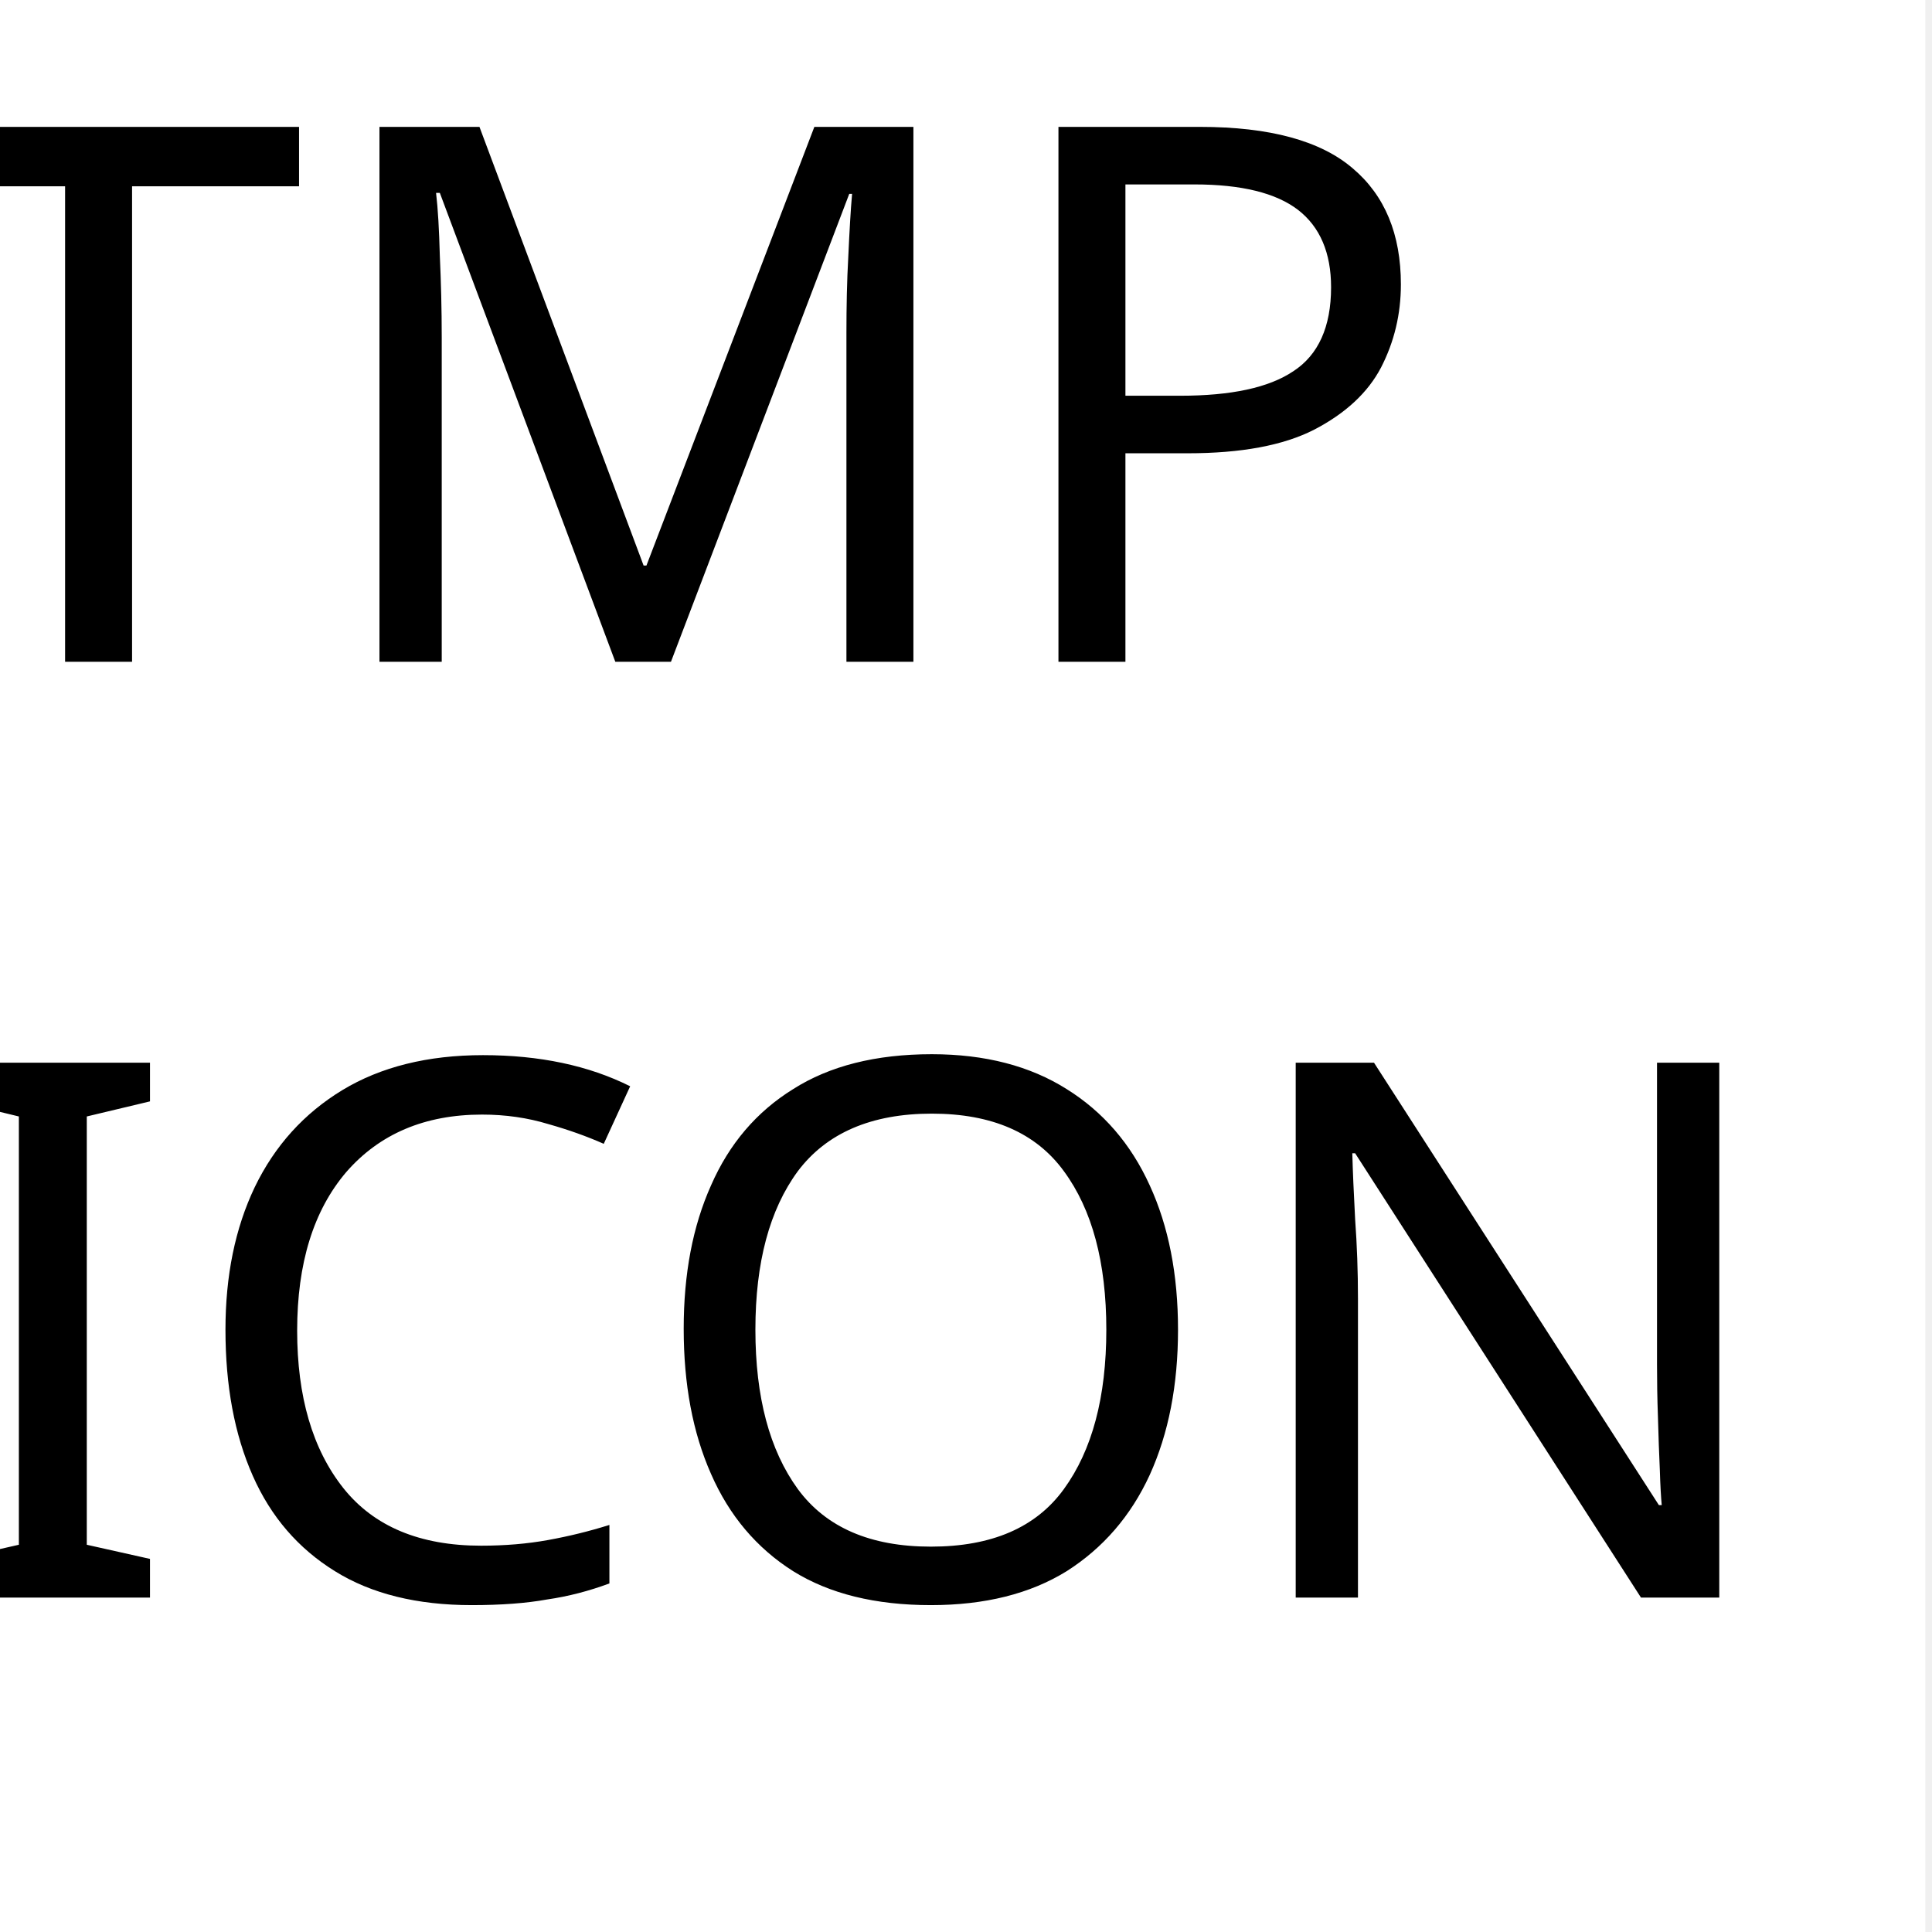
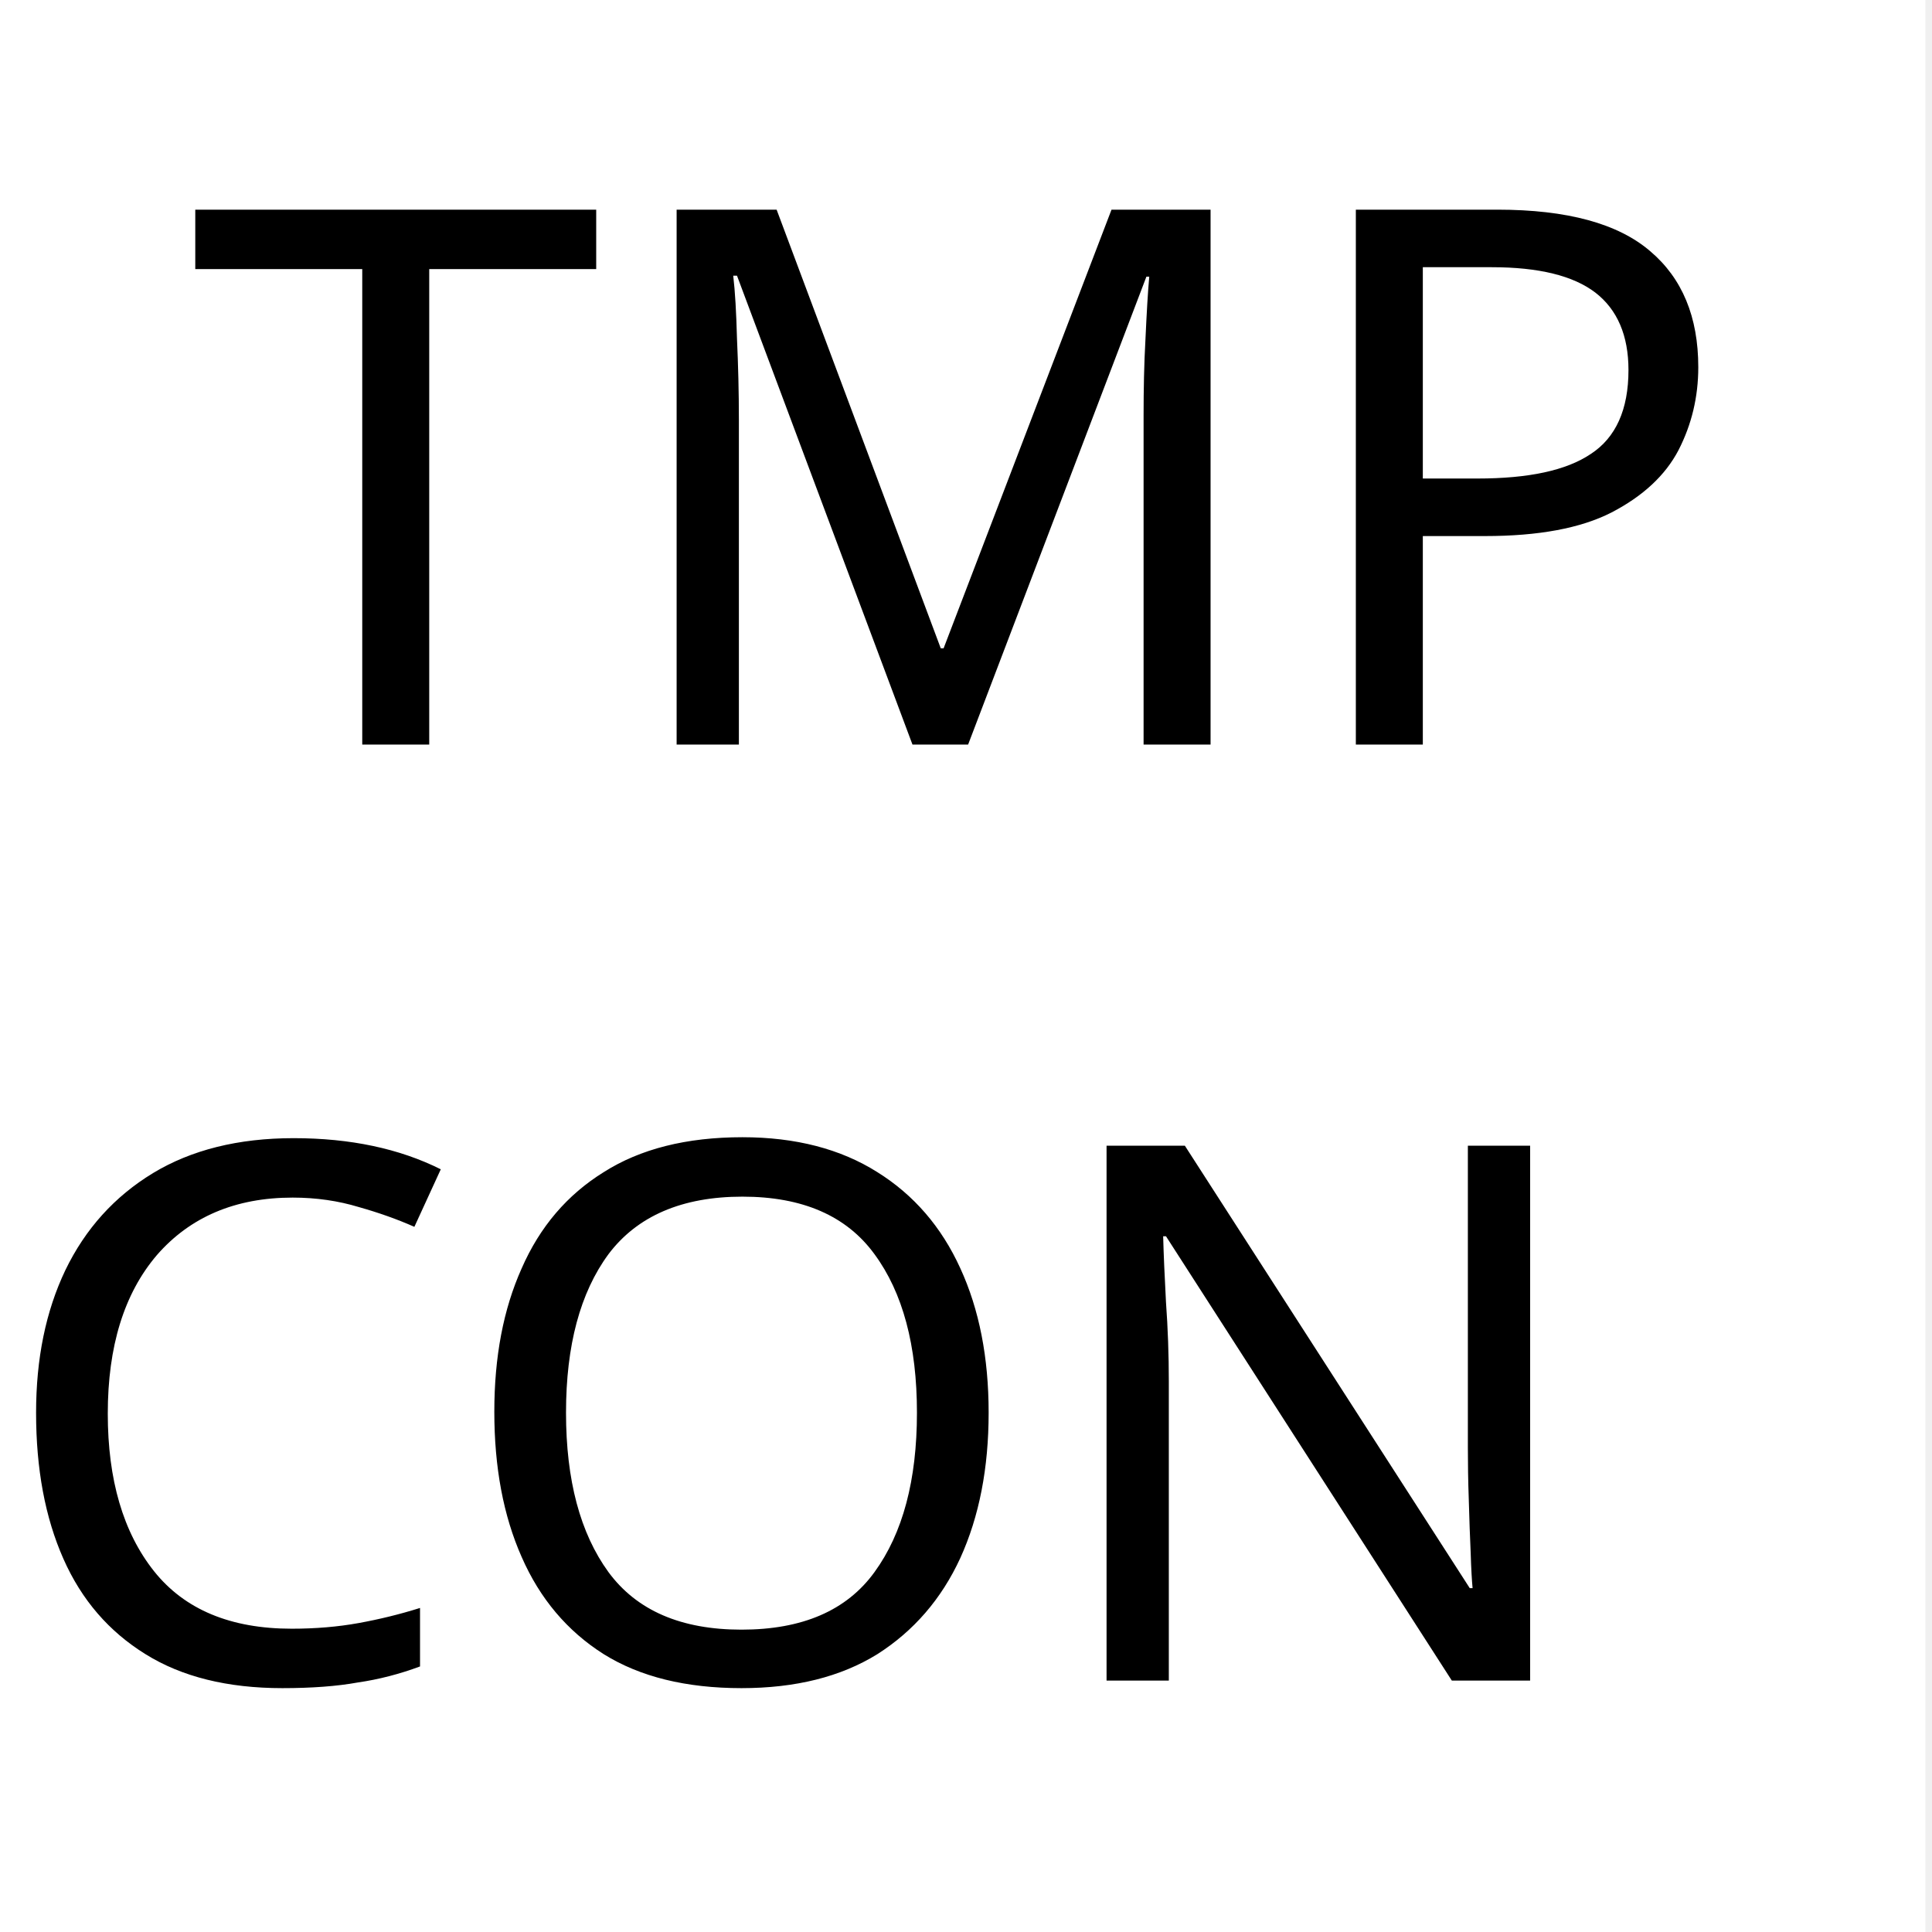
- <svg xmlns="http://www.w3.org/2000/svg" width="32.0px" height="32.0px" viewBox="0 0 32.0 32.0" version="1.1">
-   <defs id="defs45102" />
-   <g id="layer1">
-     <path style="fill:#ffffff;stroke-width:0.037;stroke-miterlimit:4;stroke-dasharray:none" d="M 0,16 V 0 H 15.945 31.89 V 16 32 H 15.945 0 Z" id="path961" />
-     <text xml:space="preserve" style="font-style:normal;font-weight:normal;font-size:12.402px;line-height:1.25;font-family:sans-serif;text-align:center;text-anchor:middle;fill:#000000;fill-opacity:1;stroke:none;stroke-width:0.664" x="15.846" y="10.96" id="text10792">
-       <tspan id="tspan10790" x="15.846" y="10.96" style="stroke-width:0.664">
-                 TMP
-             </tspan>
-       <tspan x="15.846" y="26.462" id="tspan33514" style="stroke-width:0.664">
-                 ICON
-             </tspan>
-     </text>
-   </g>
+ <svg xmlns="http://www.w3.org/2000/svg" width="32px" height="32px" version="1.1" viewBox="0 0 32 32">
+   <path d="m0 16v-16h31.89v32h-31.89z" fill="#fff" stroke-width=".037" />
+   <text x="15.933" y="12.331" fill="#000000" font-family="sans-serif" font-size="12.402px" text-align="center" text-anchor="middle" style="line-height:1.25" xml:space="preserve">TMP<tspan x="15.933" y="12.331" stroke-width=".664" />
+     <tspan x="15.933" y="27.834" stroke-width=".664">ICON</tspan>
+   </text>
</svg>
